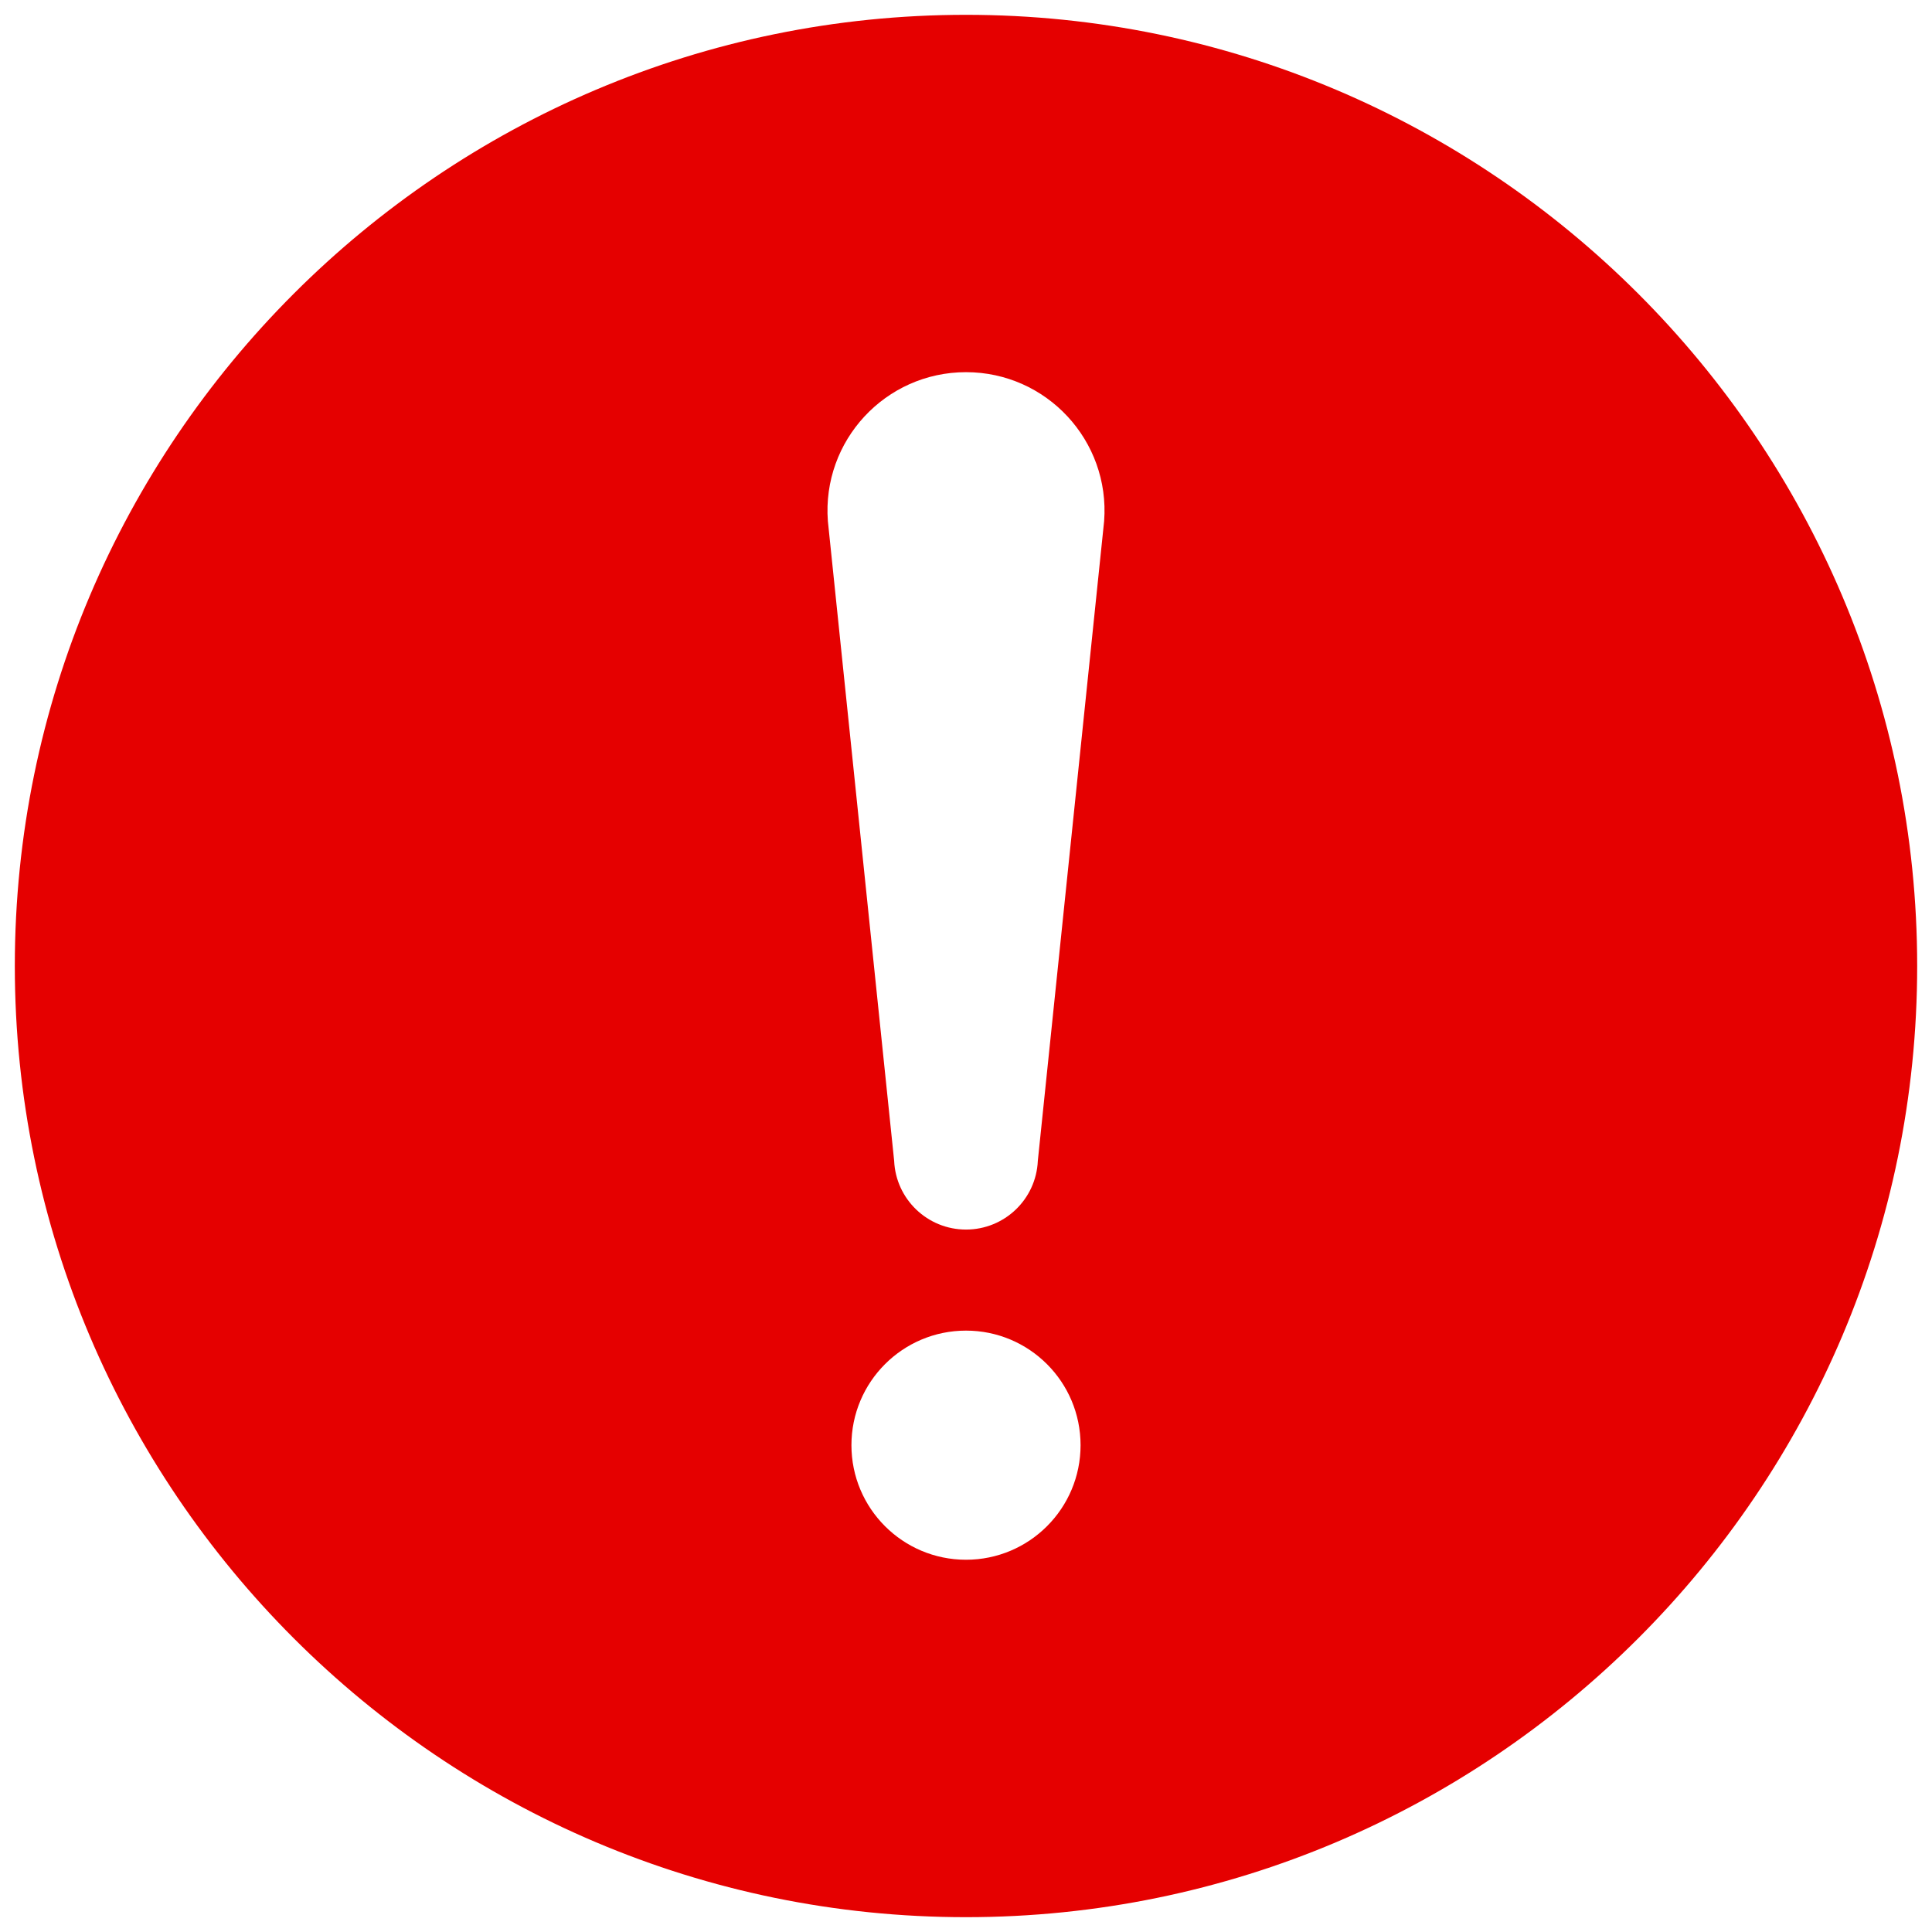
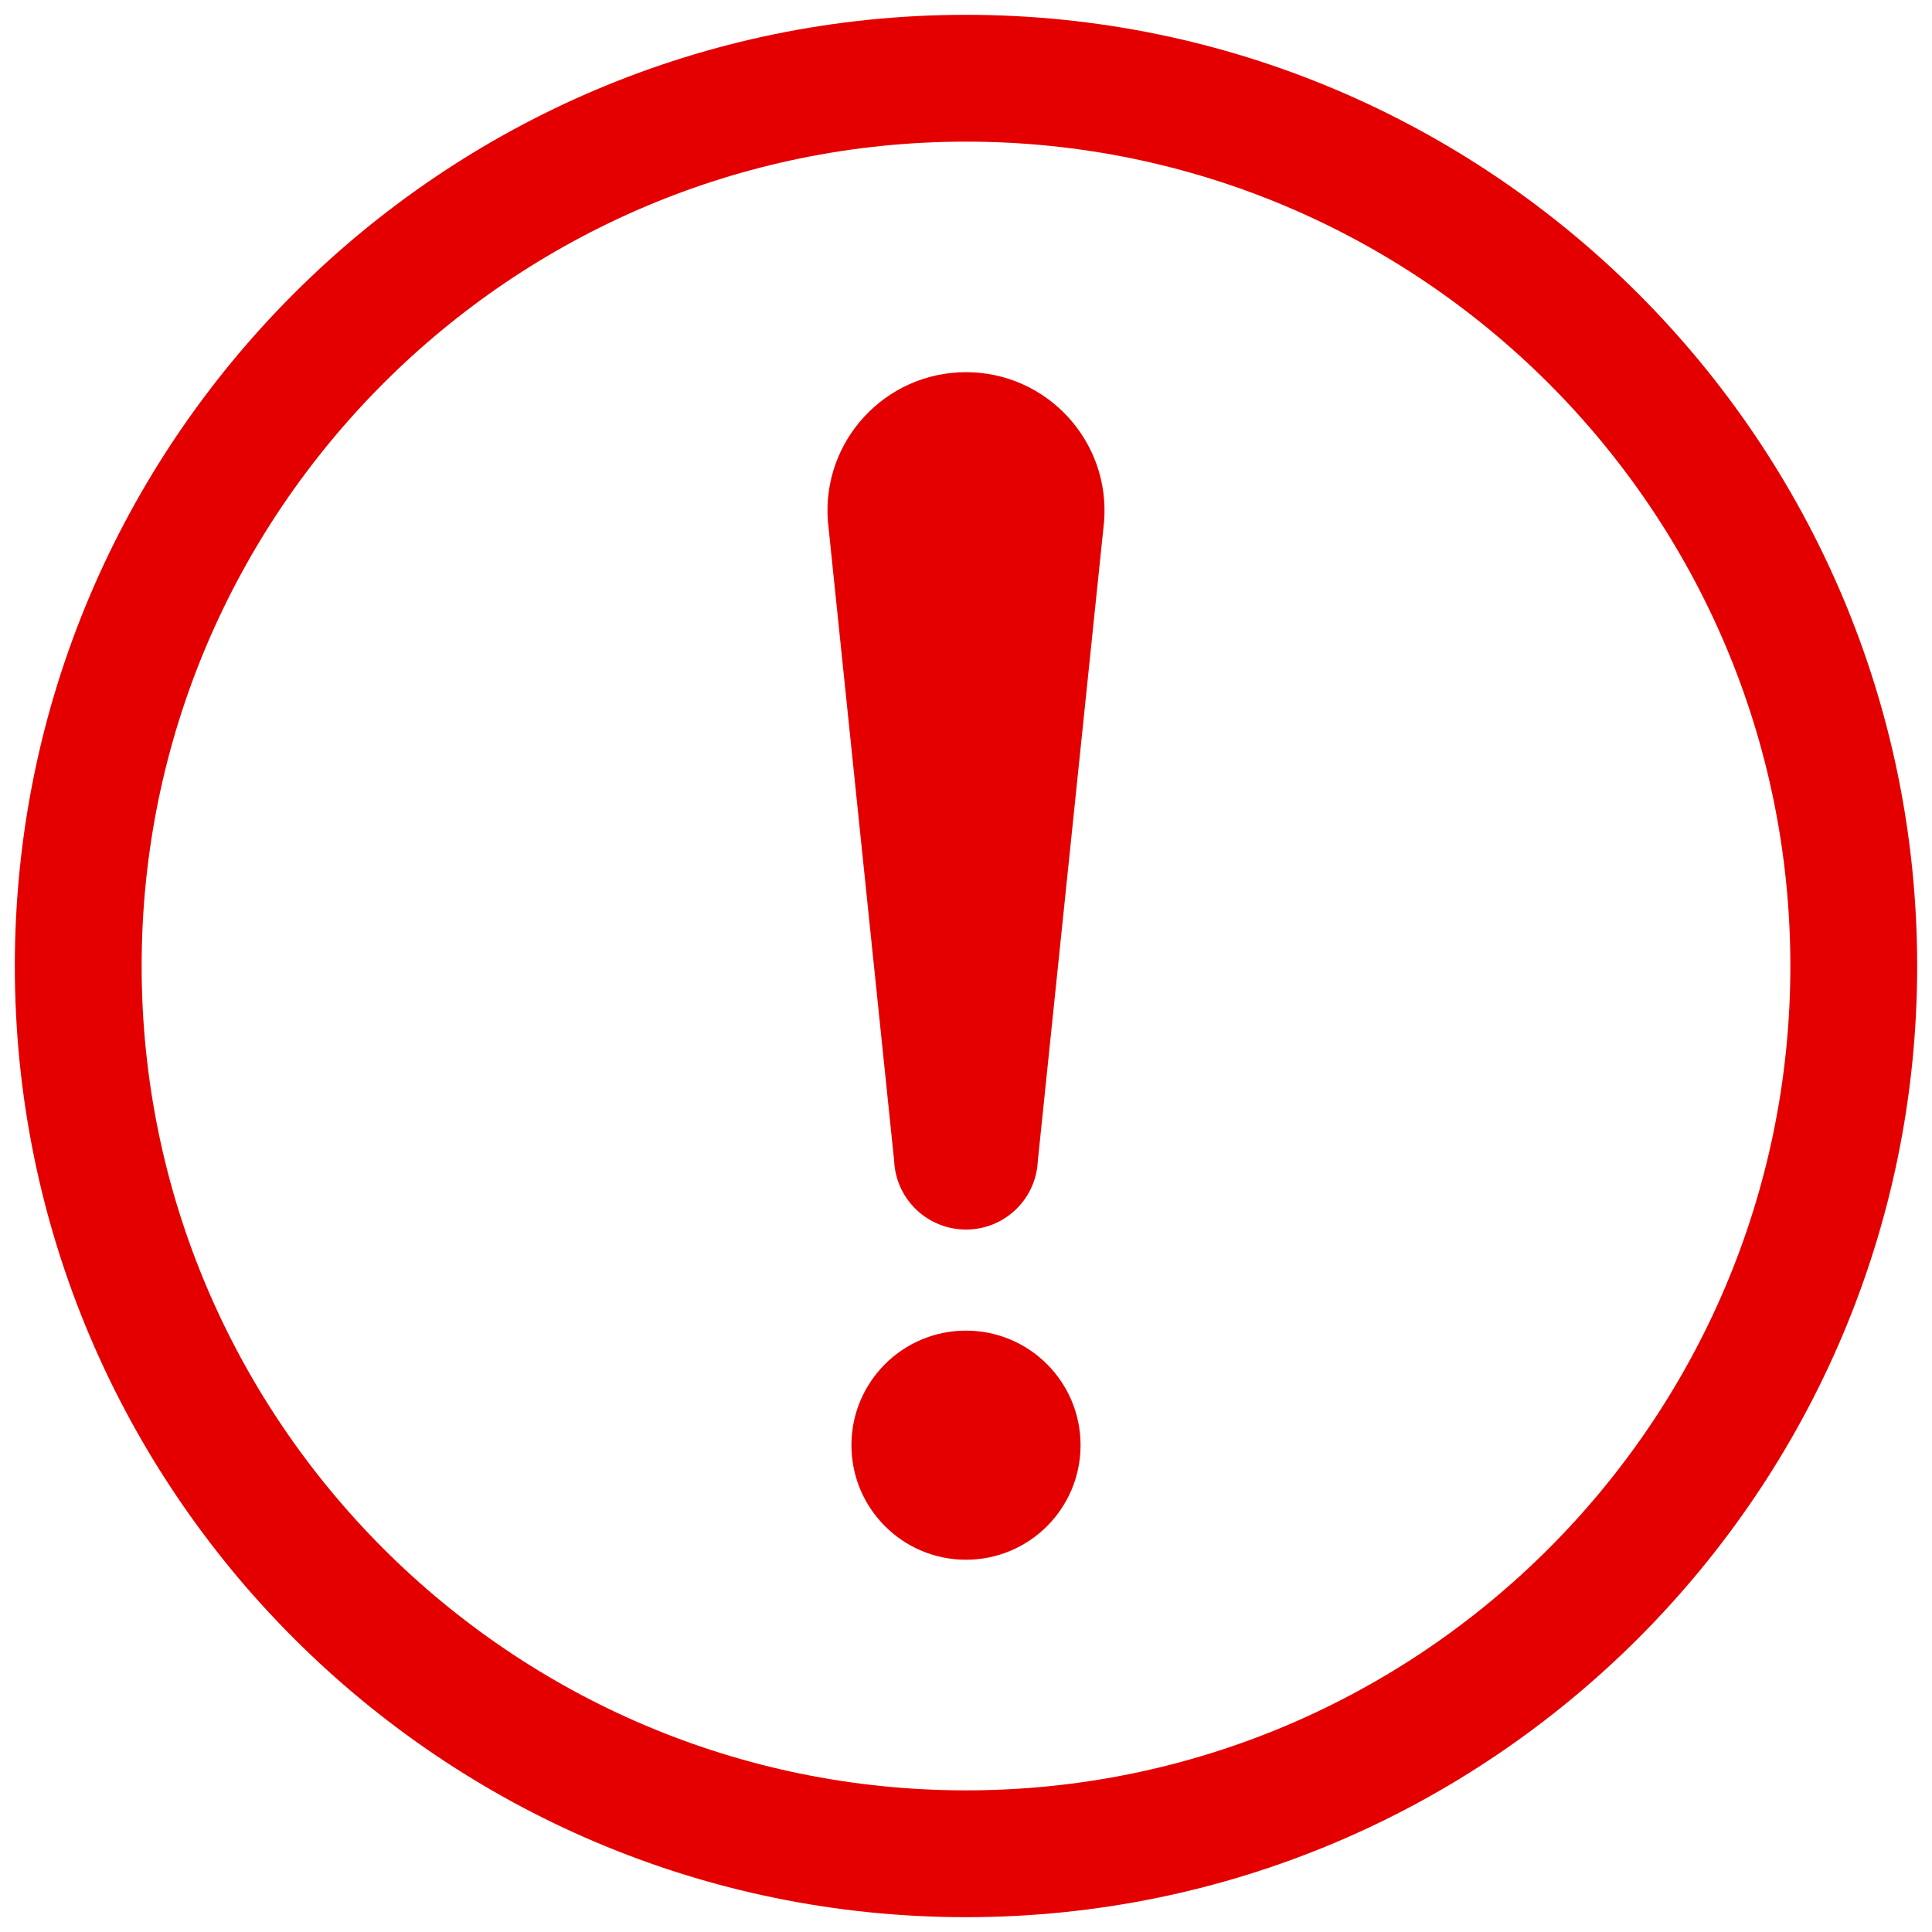
<svg xmlns="http://www.w3.org/2000/svg" version="1.1" width="256" height="256" viewBox="0 0 256 256" xml:space="preserve">
  <defs>
</defs>
  <g transform="translate(128 128) scale(0.72 0.72)" style="">
    <g style="stroke: none; stroke-width: 0; stroke-dasharray: none; stroke-linecap: butt; stroke-linejoin: miter; stroke-miterlimit: 10; fill: none; fill-rule: nonzero; opacity: 1;" transform="translate(-175.05 -175.05) scale(3.89 3.89)">
-       <path d="M 45 90 C 20.187 90 0 69.813 0 45 C 0 20.187 20.187 0 45 0 c 24.813 0 45 20.187 45 45 C 90 69.813 69.813 90 45 90 z" style="stroke: none; stroke-width: 1; stroke-dasharray: none; stroke-linecap: butt; stroke-linejoin: miter; stroke-miterlimit: 10; fill: rgb(229,0,0); fill-rule: nonzero; opacity: 1;" transform=" matrix(1 0 0 1 0 0) " stroke-linecap="round" />
-       <path d="M 45 57.469 L 45 57.469 c -1.821 0 -3.319 -1.434 -3.399 -3.252 L 38.465 23.95 c -0.285 -3.802 2.722 -7.044 6.535 -7.044 h 0 c 3.813 0 6.82 3.242 6.535 7.044 l -3.137 30.267 C 48.319 56.036 46.821 57.469 45 57.469 z" style="stroke: none; stroke-width: 1; stroke-dasharray: none; stroke-linecap: butt; stroke-linejoin: miter; stroke-miterlimit: 10; fill: rgb(255,255,255); fill-rule: nonzero; opacity: 1;" transform=" matrix(1 0 0 1 0 0) " stroke-linecap="round" />
-       <circle cx="45" cy="67.67" r="5.42" style="stroke: none; stroke-width: 1; stroke-dasharray: none; stroke-linecap: butt; stroke-linejoin: miter; stroke-miterlimit: 10; fill: rgb(255,255,255); fill-rule: nonzero; opacity: 1;" transform="  matrix(1 0 0 1 0 0) " />
+       <path d="M 45 57.469 L 45 57.469 c -1.821 0 -3.319 -1.434 -3.399 -3.252 L 38.465 23.95 c -0.285 -3.802 2.722 -7.044 6.535 -7.044 h 0 c 3.813 0 6.82 3.242 6.535 7.044 l -3.137 30.267 C 48.319 56.036 46.821 57.469 45 57.469 z" style="stroke: none; stroke-width: 1; stroke-dasharray: none; stroke-linecap: butt; stroke-linejoin: miter; stroke-miterlimit: 10; fill: rgb(229,0,0); fill-rule: nonzero; opacity: 1;" transform=" matrix(1 0 0 1 0 0) " stroke-linecap="round" />
+       <circle cx="45" cy="67.67" r="5.42" style="stroke: none; stroke-width: 1; stroke-dasharray: none; stroke-linecap: butt; stroke-linejoin: miter; stroke-miterlimit: 10; fill: rgb(229,0,0); fill-rule: nonzero; opacity: 1;" transform="  matrix(1 0 0 1 0 0) " />
+       <path d="M 45 90 C 20.187 90 0 69.813 0 45 C 0 20.187 20.187 0 45 0 c 24.813 0 45 20.187 45 45 C 90 69.813 69.813 90 45 90 z M 45 6 C 23.495 6 6 23.495 6 45 s 17.495 39 39 39 s 39 -17.495 39 -39 S 66.505 6 45 6 z" style="stroke: none; stroke-width: 1; stroke-dasharray: none; stroke-linecap: butt; stroke-linejoin: miter; stroke-miterlimit: 10; fill: rgb(229,0,0); fill-rule: nonzero; opacity: 1;" transform=" matrix(1 0 0 1 0 0) " stroke-linecap="round" />
    </g>
  </g>
</svg>
